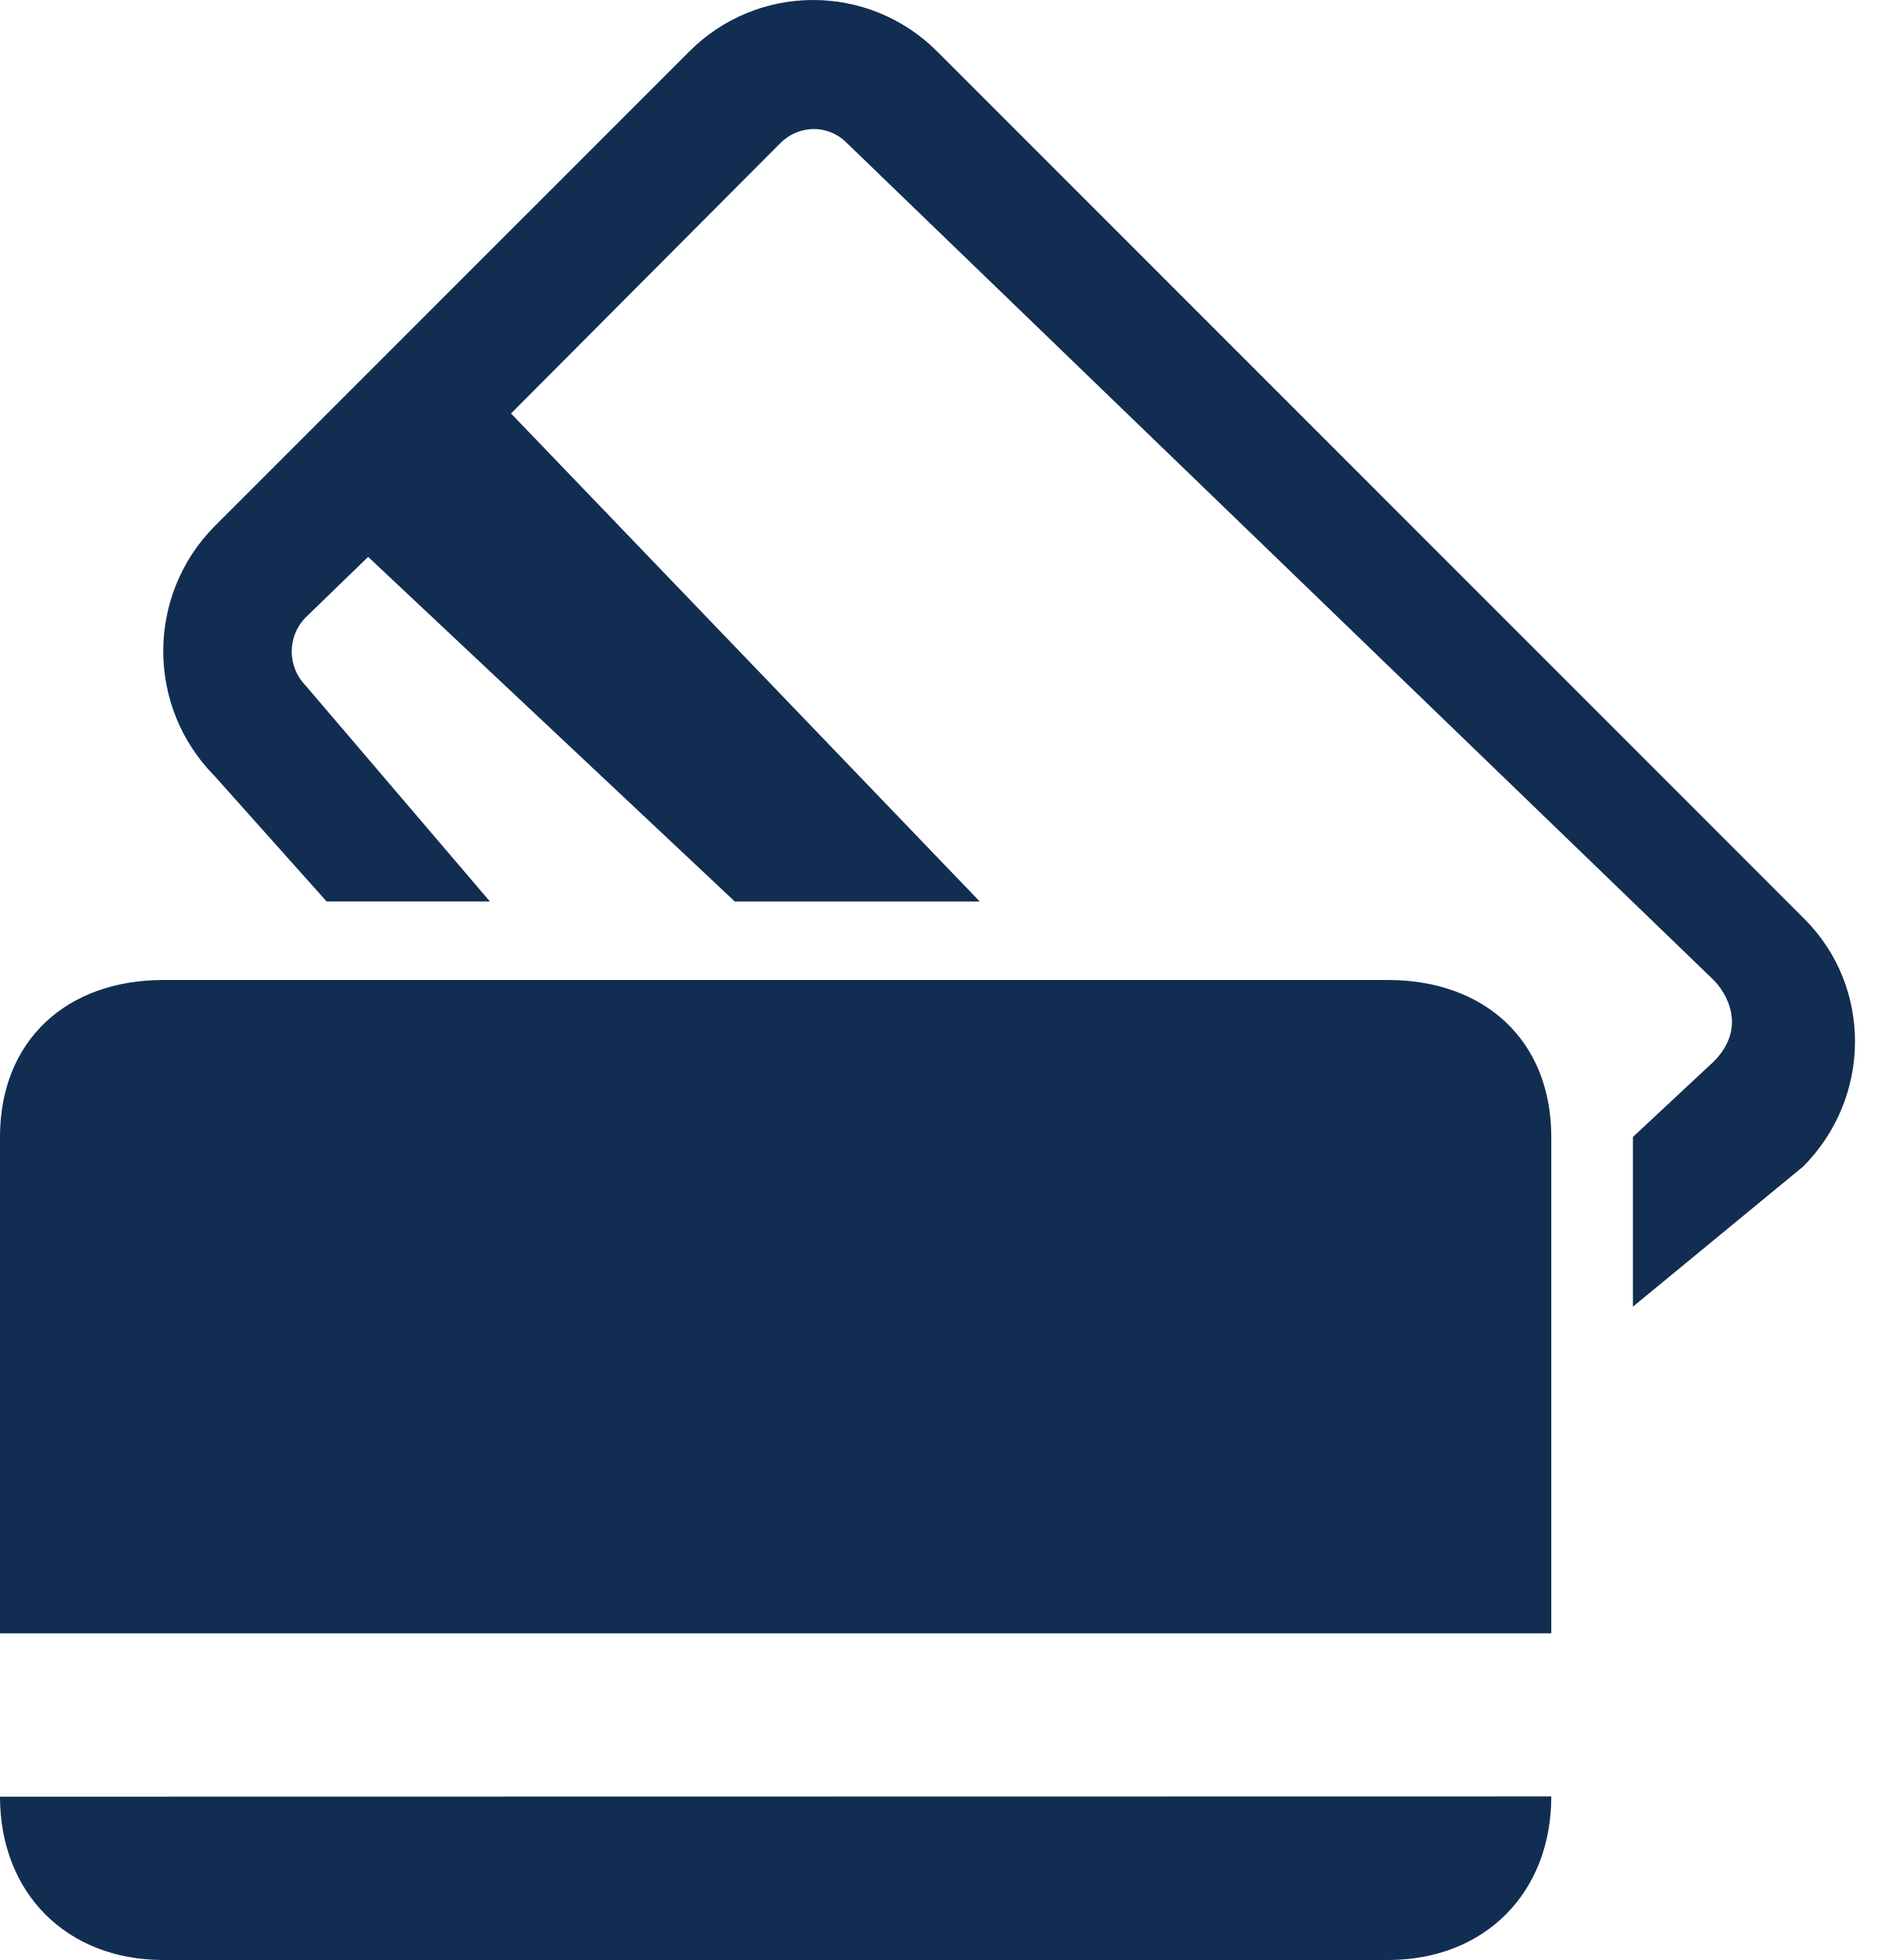
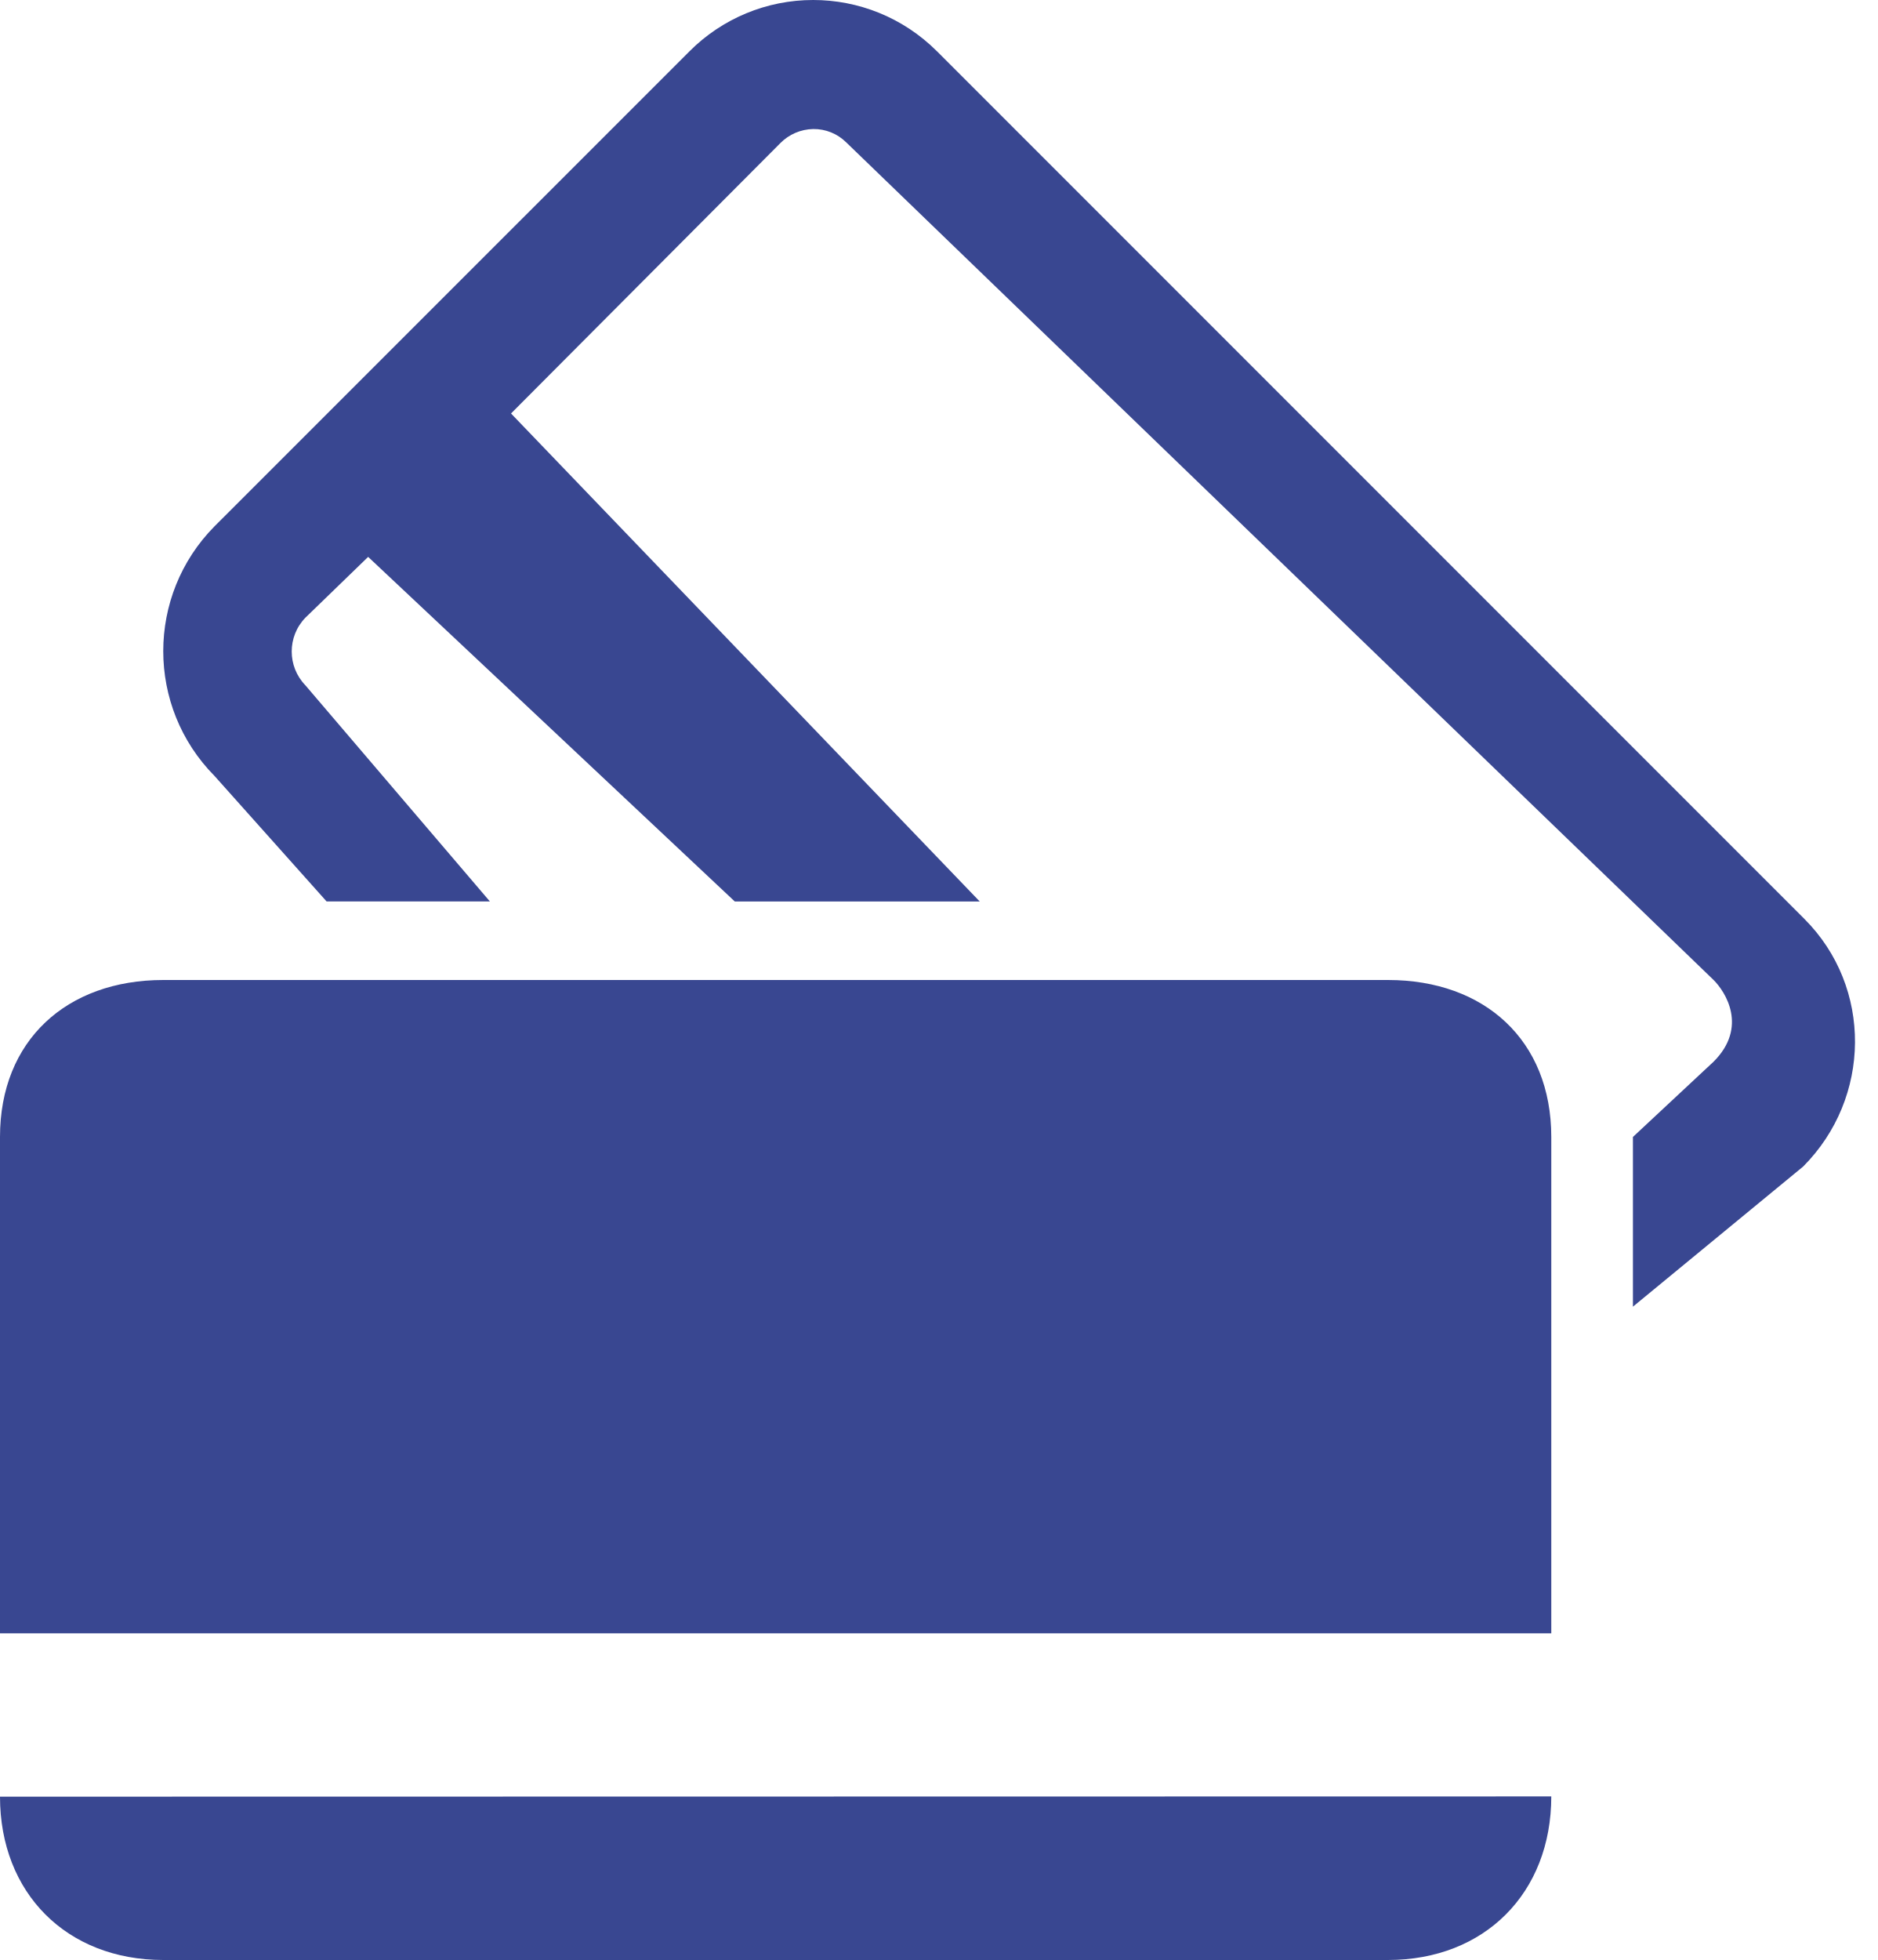
<svg xmlns="http://www.w3.org/2000/svg" width="23" height="24" viewBox="0 0 23 24">
  <g>
    <g>
-       <path fill="#122d52" d="M0 22l19-.003C19 23.18 18.183 24 17 24H2c-1.184 0-2-.82-2-2zm17-10c1.183 0 2 .739 2 1.922V20H0v-6.078C0 12.74.817 12 2 12h15zm5.1-.748c.837.837.821 2.193-.015 3.032L20 16v-2.078l.988-.922c.423-.423.146-.855 0-1L10.364 1.743a.563.563 0 0 0-.404-.163.58.58 0 0 0-.403.173l-3.298 3.31L12 11.039H9l-4.491-4.22-.769.745a.595.595 0 0 0 0 .827L6 11.038H4L2.628 9.502a2.174 2.174 0 0 1 0-3.058L8.445.628A2.137 2.137 0 0 1 9.96 0c.549 0 1.097.21 1.516.628z" />
+       <path fill="#394791" d="M0 22l19-.003C19 23.18 18.183 24 17 24H2c-1.184 0-2-.82-2-2zm17-10c1.183 0 2 .739 2 1.922V20H0v-6.078C0 12.74.817 12 2 12h15zm5.1-.748c.837.837.821 2.193-.015 3.032L20 16v-2.078l.988-.922c.423-.423.146-.855 0-1L10.364 1.743a.563.563 0 0 0-.404-.163.58.58 0 0 0-.403.173l-3.298 3.31L12 11.039H9l-4.491-4.22-.769.745a.595.595 0 0 0 0 .827L6 11.038H4L2.628 9.502a2.174 2.174 0 0 1 0-3.058L8.445.628A2.137 2.137 0 0 1 9.96 0c.549 0 1.097.21 1.516.628z" />
    </g>
  </g>
</svg>
